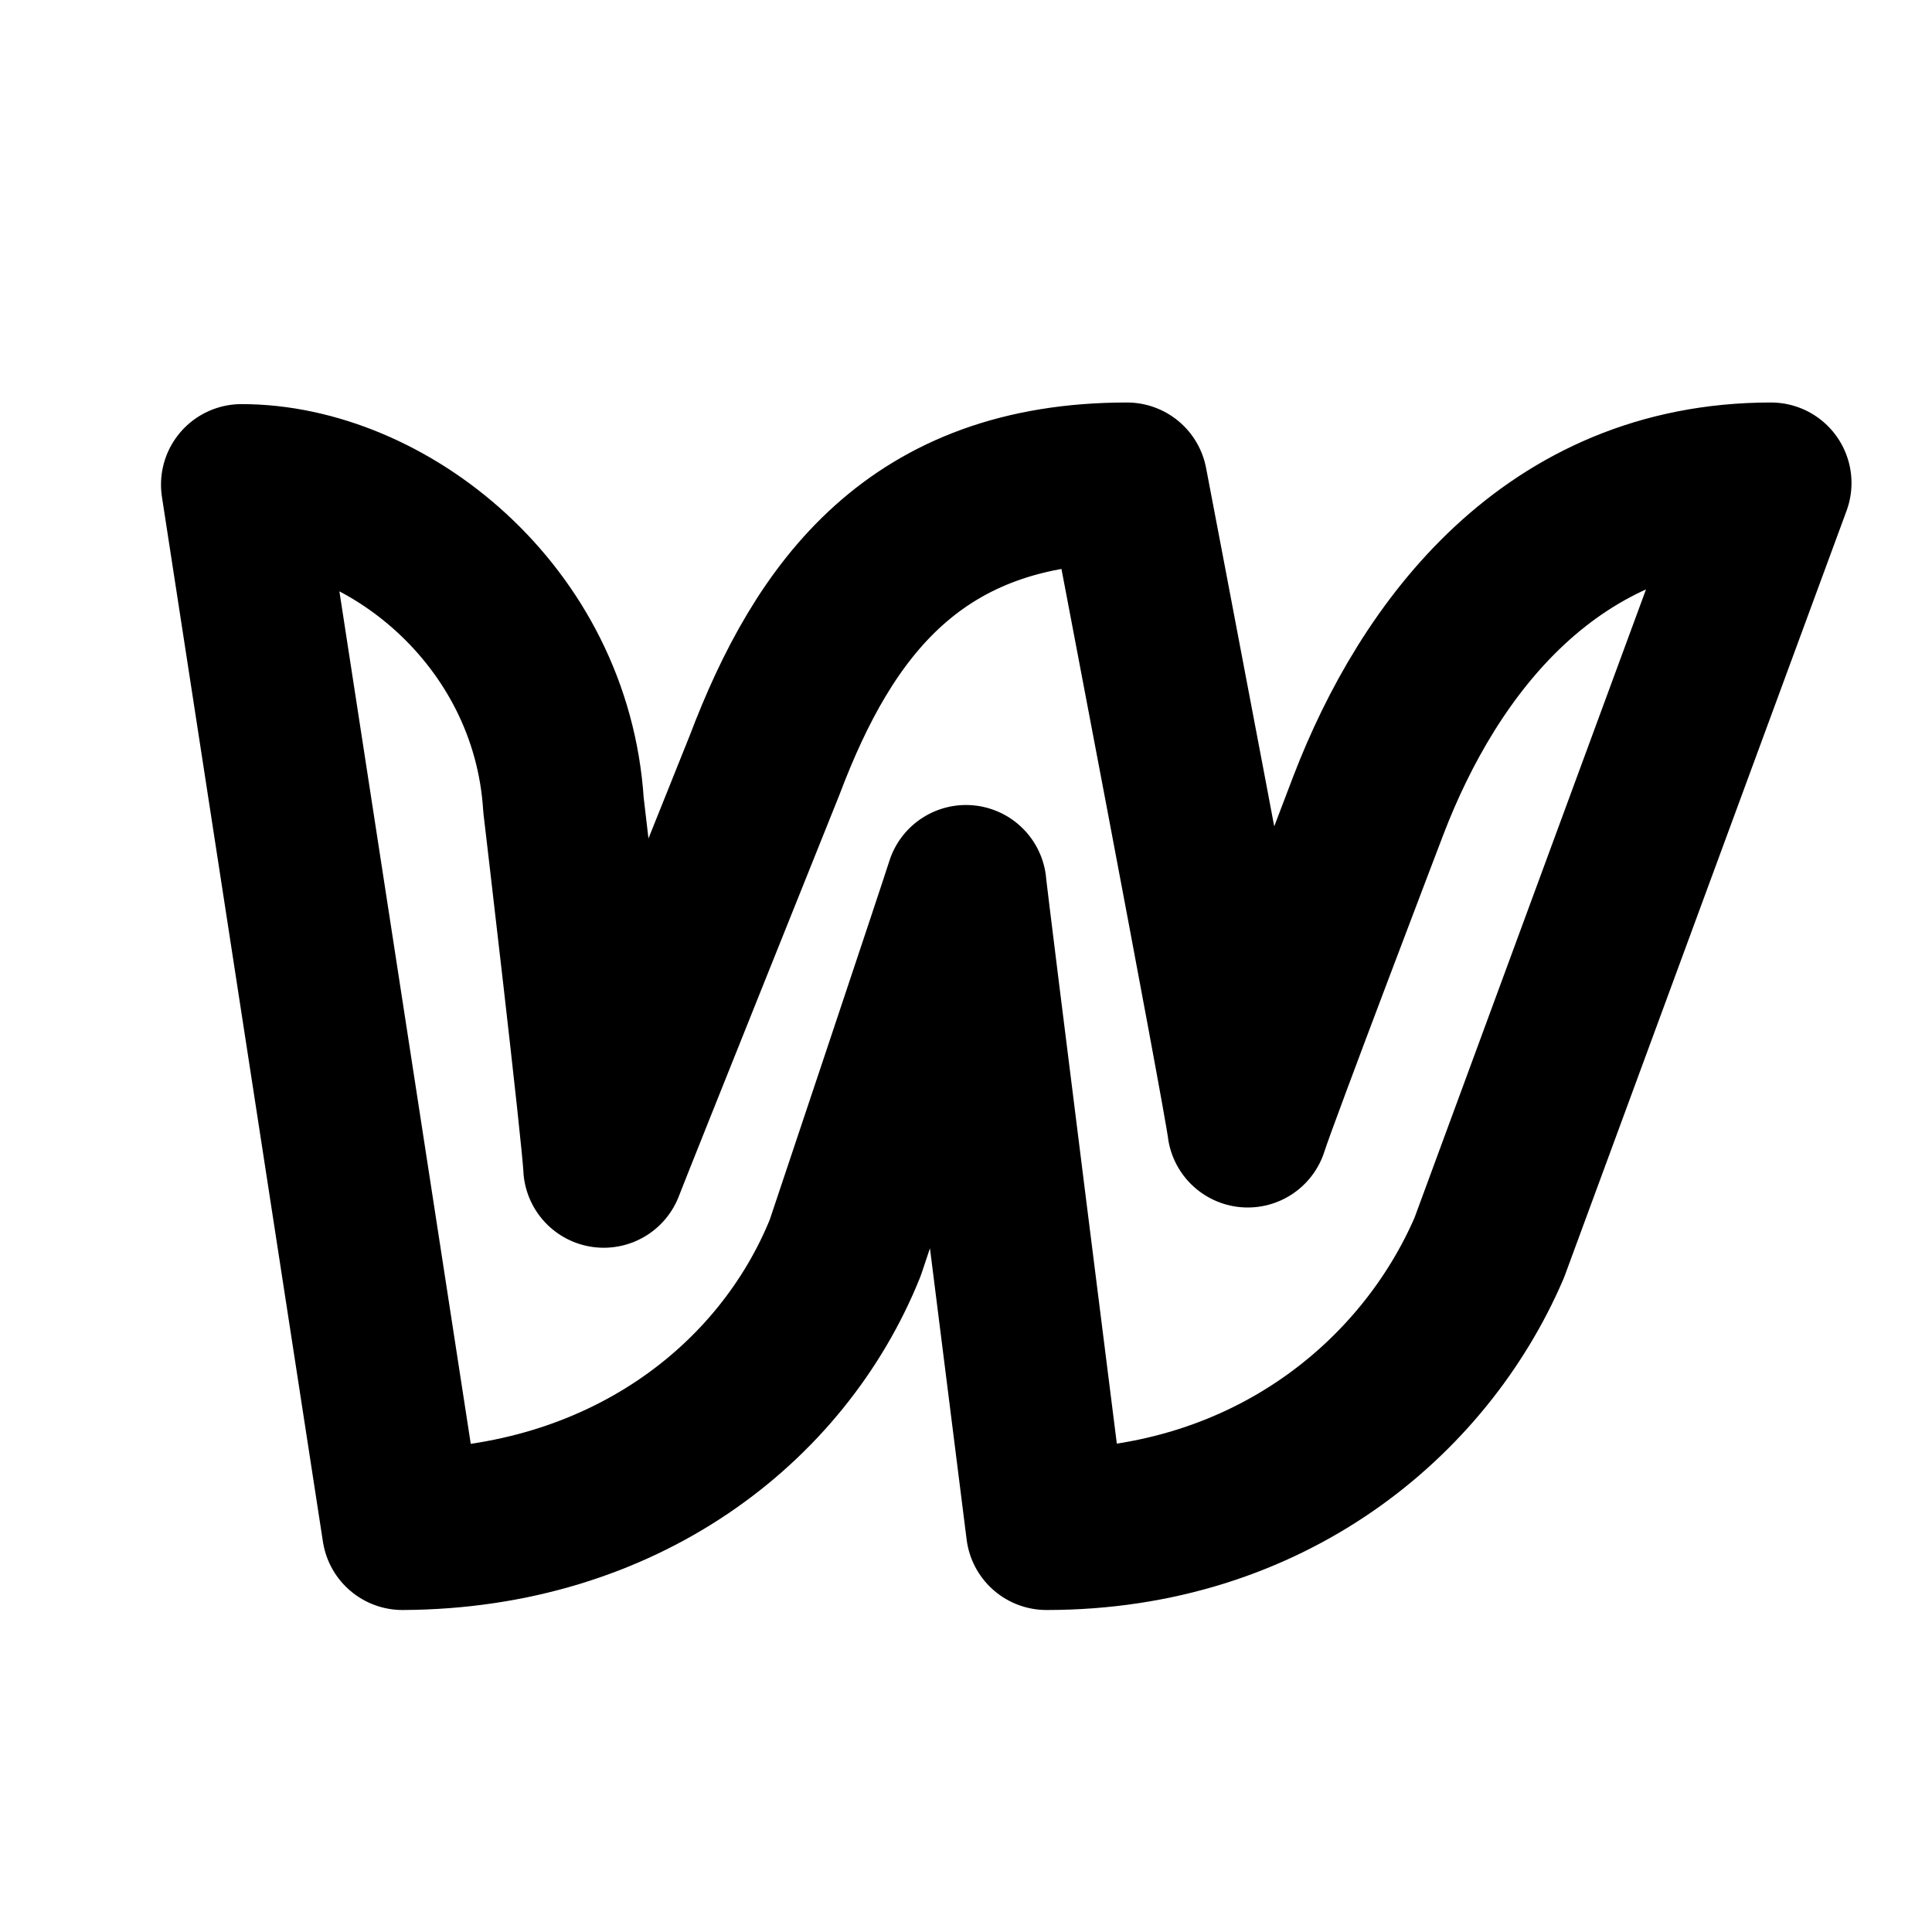
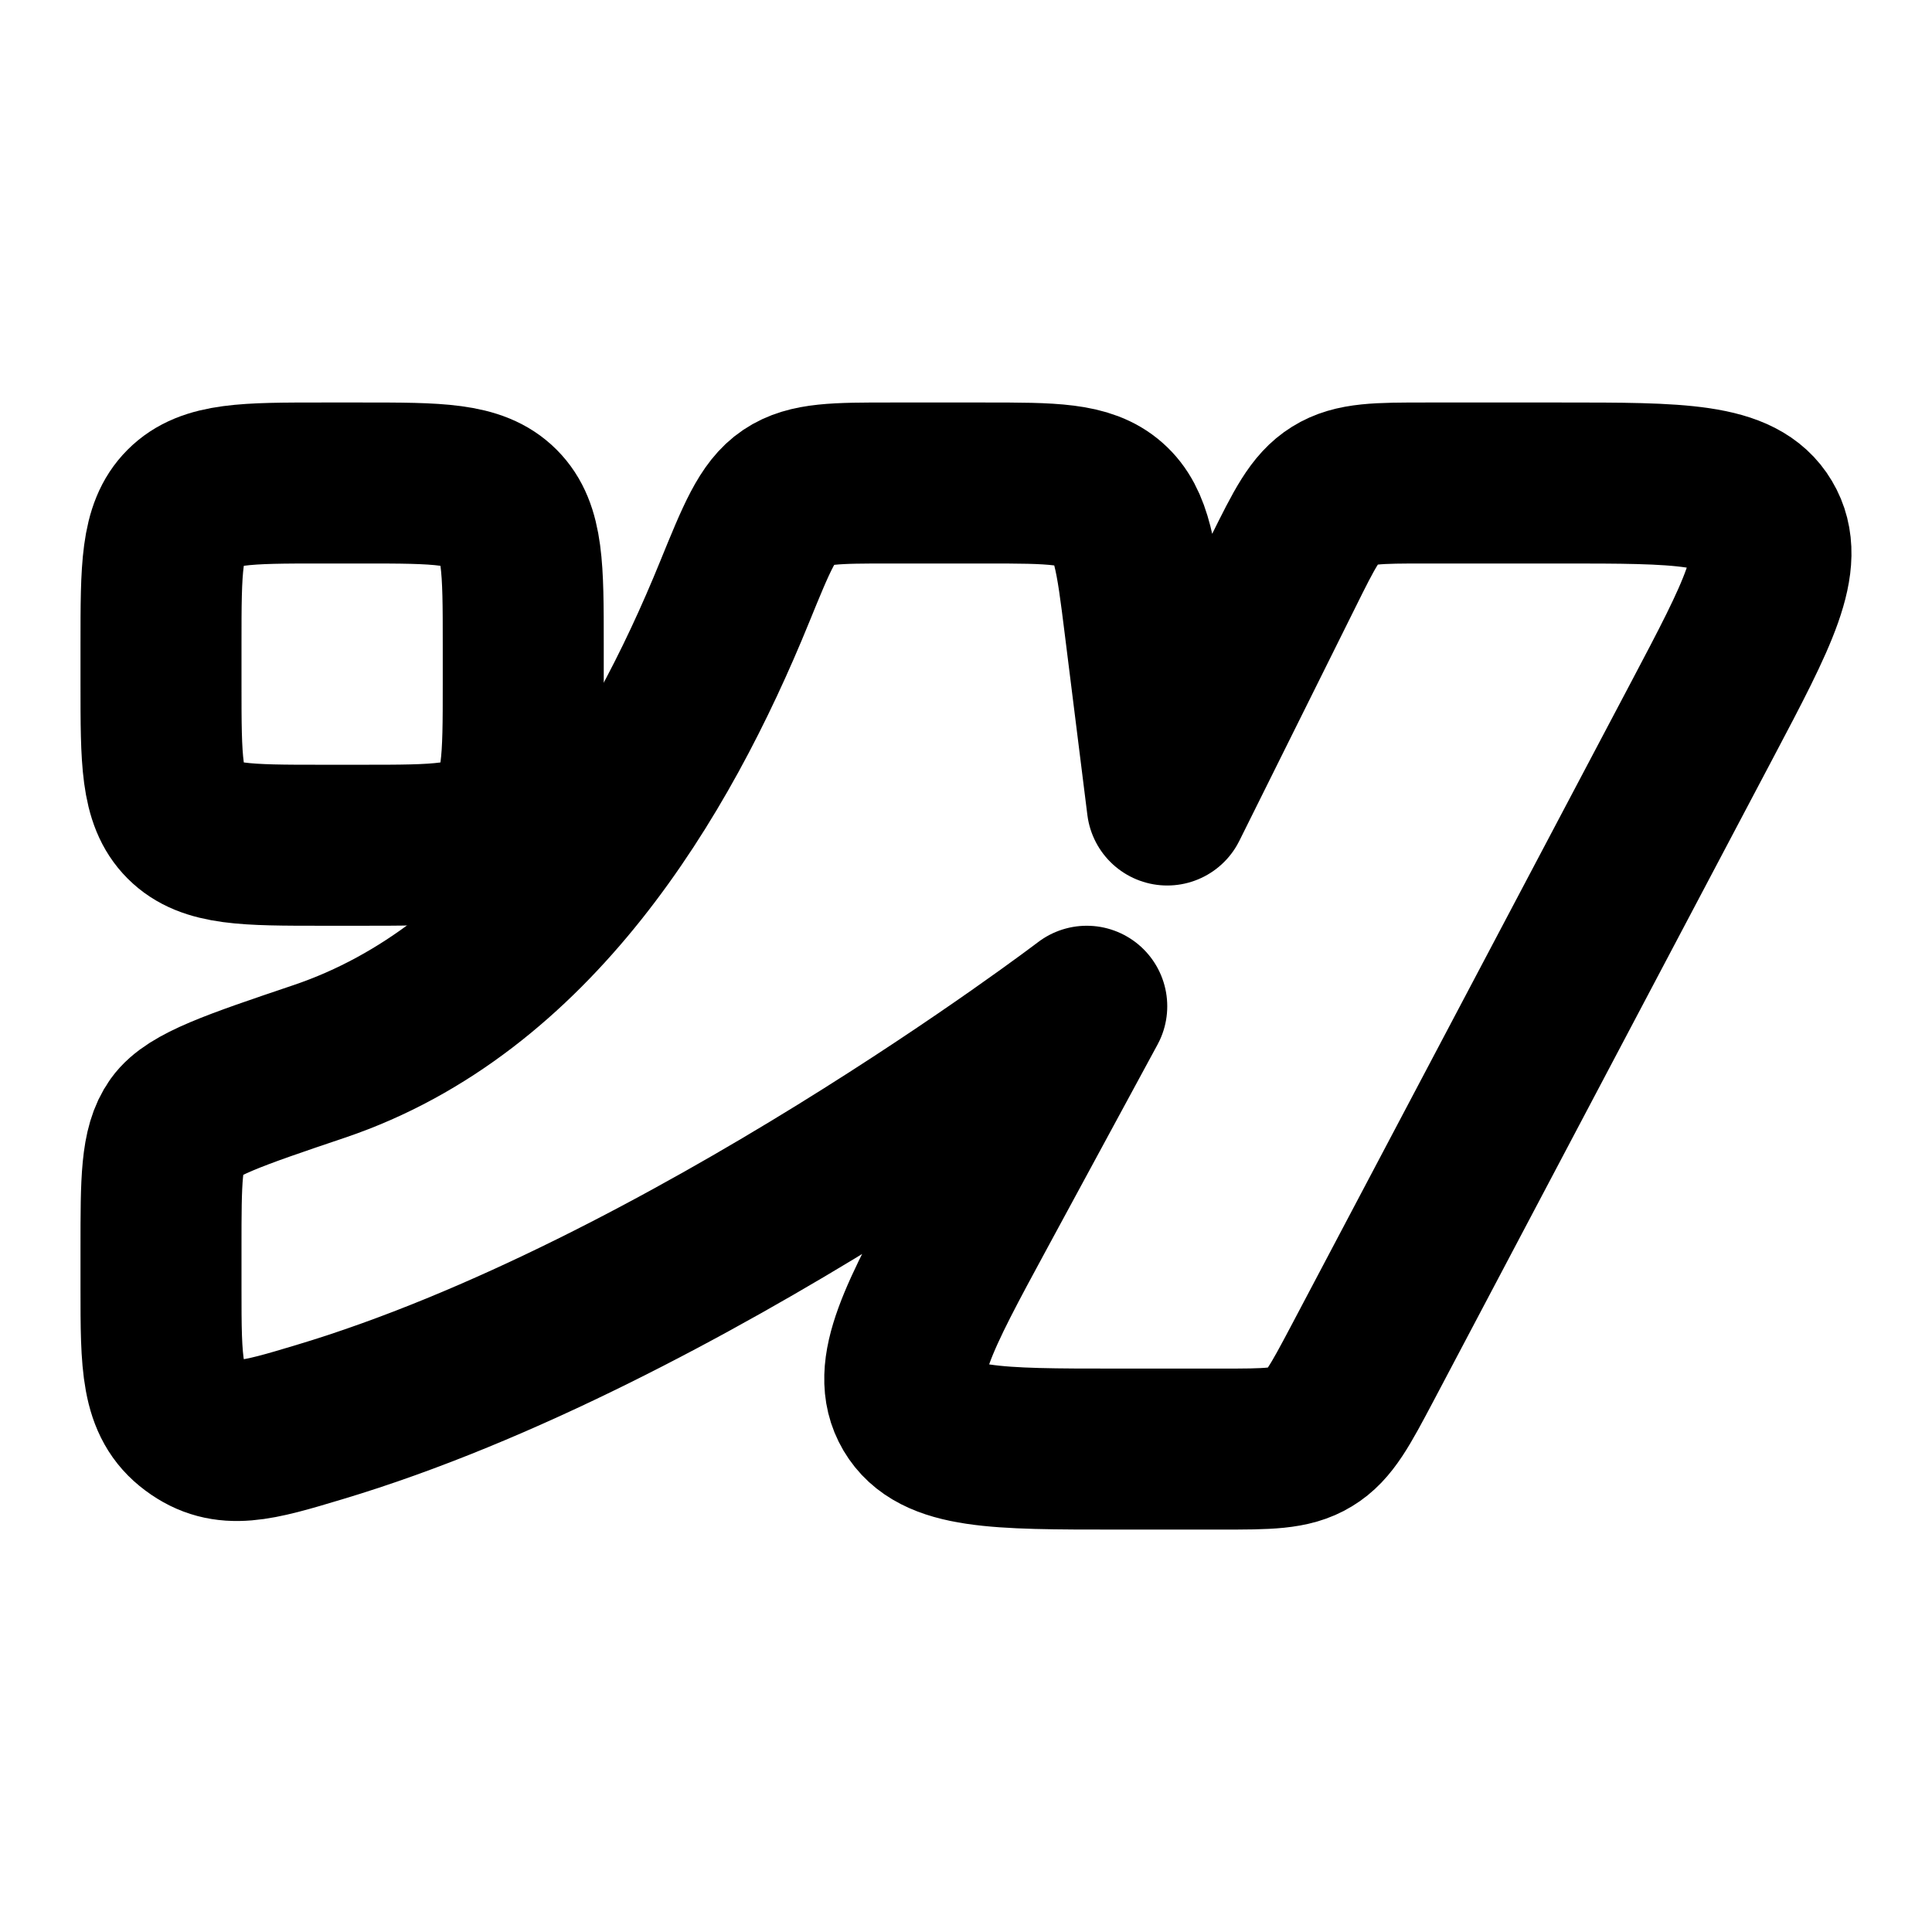
<svg xmlns="http://www.w3.org/2000/svg" fill="none" stroke="currentColor" stroke-linecap="round" stroke-linejoin="round" stroke-width="2" viewBox="0 0 24 24">
  <path stroke="none" d="M0 0h24v24H0z" />
-   <path d="M17 10s-1.376 3.606-1.5 4c-.046-.4-1.5-8-1.5-8-2.627 0-3.766 1.562-4.5 3.5 0 0-1.843 4.593-2 5C7.487 14.132 7 10 7 10c-.15-2.371-2.211-3.98-4-3.98L5 19c2.745-.013 4.72-1.562 5.5-3.5 0 0 1.44-4.3 1.5-4.5.013.18 1 8 1 8 2.758 0 4.694-1.626 5.5-3.5L22 6c-2.732 0-4.253 2.055-5 4" />
+   <path d="M2 15.5v.5c0 .943 0 1.415.403 1.714.403.3.789.185 1.561-.047C8.5 16.31 13.5 12.5 13.5 12.5l-1.377 2.542c-.715 1.32-1.072 1.979-.784 2.469.29.49 1.035.49 2.528.49h1.3c.582 0 .873 0 1.109-.144.236-.142.372-.401.646-.918l4.225-8c.693-1.313 1.04-1.969.75-2.454C21.609 6 20.87 6 19.394 6h-1.679c-.597 0-.896 0-1.136.15-.24.149-.373.418-.64.956L14.5 10l-.281-2.248c-.104-.834-.156-1.252-.44-1.502S13.075 6 12.234 6h-1.168c-.681 0-1.022 0-1.275.17s-.39.508-.665 1.182c-.94 2.311-2.517 4.94-5.16 5.833-1.06.358-1.59.537-1.778.798C2 14.246 2 14.664 2 15.5" />
+   <path d="M2 8v.5c0 .943 0 1.414.293 1.707S3.057 10.5 4 10.5h.5c.943 0 1.414 0 1.707-.293S6.5 9.443 6.5 8.5V8c0-.943 0-1.414-.293-1.707S5.443 6 4.5 6H4c-.943 0-1.414 0-1.707.293S2 7.057 2 8" />
</svg>
